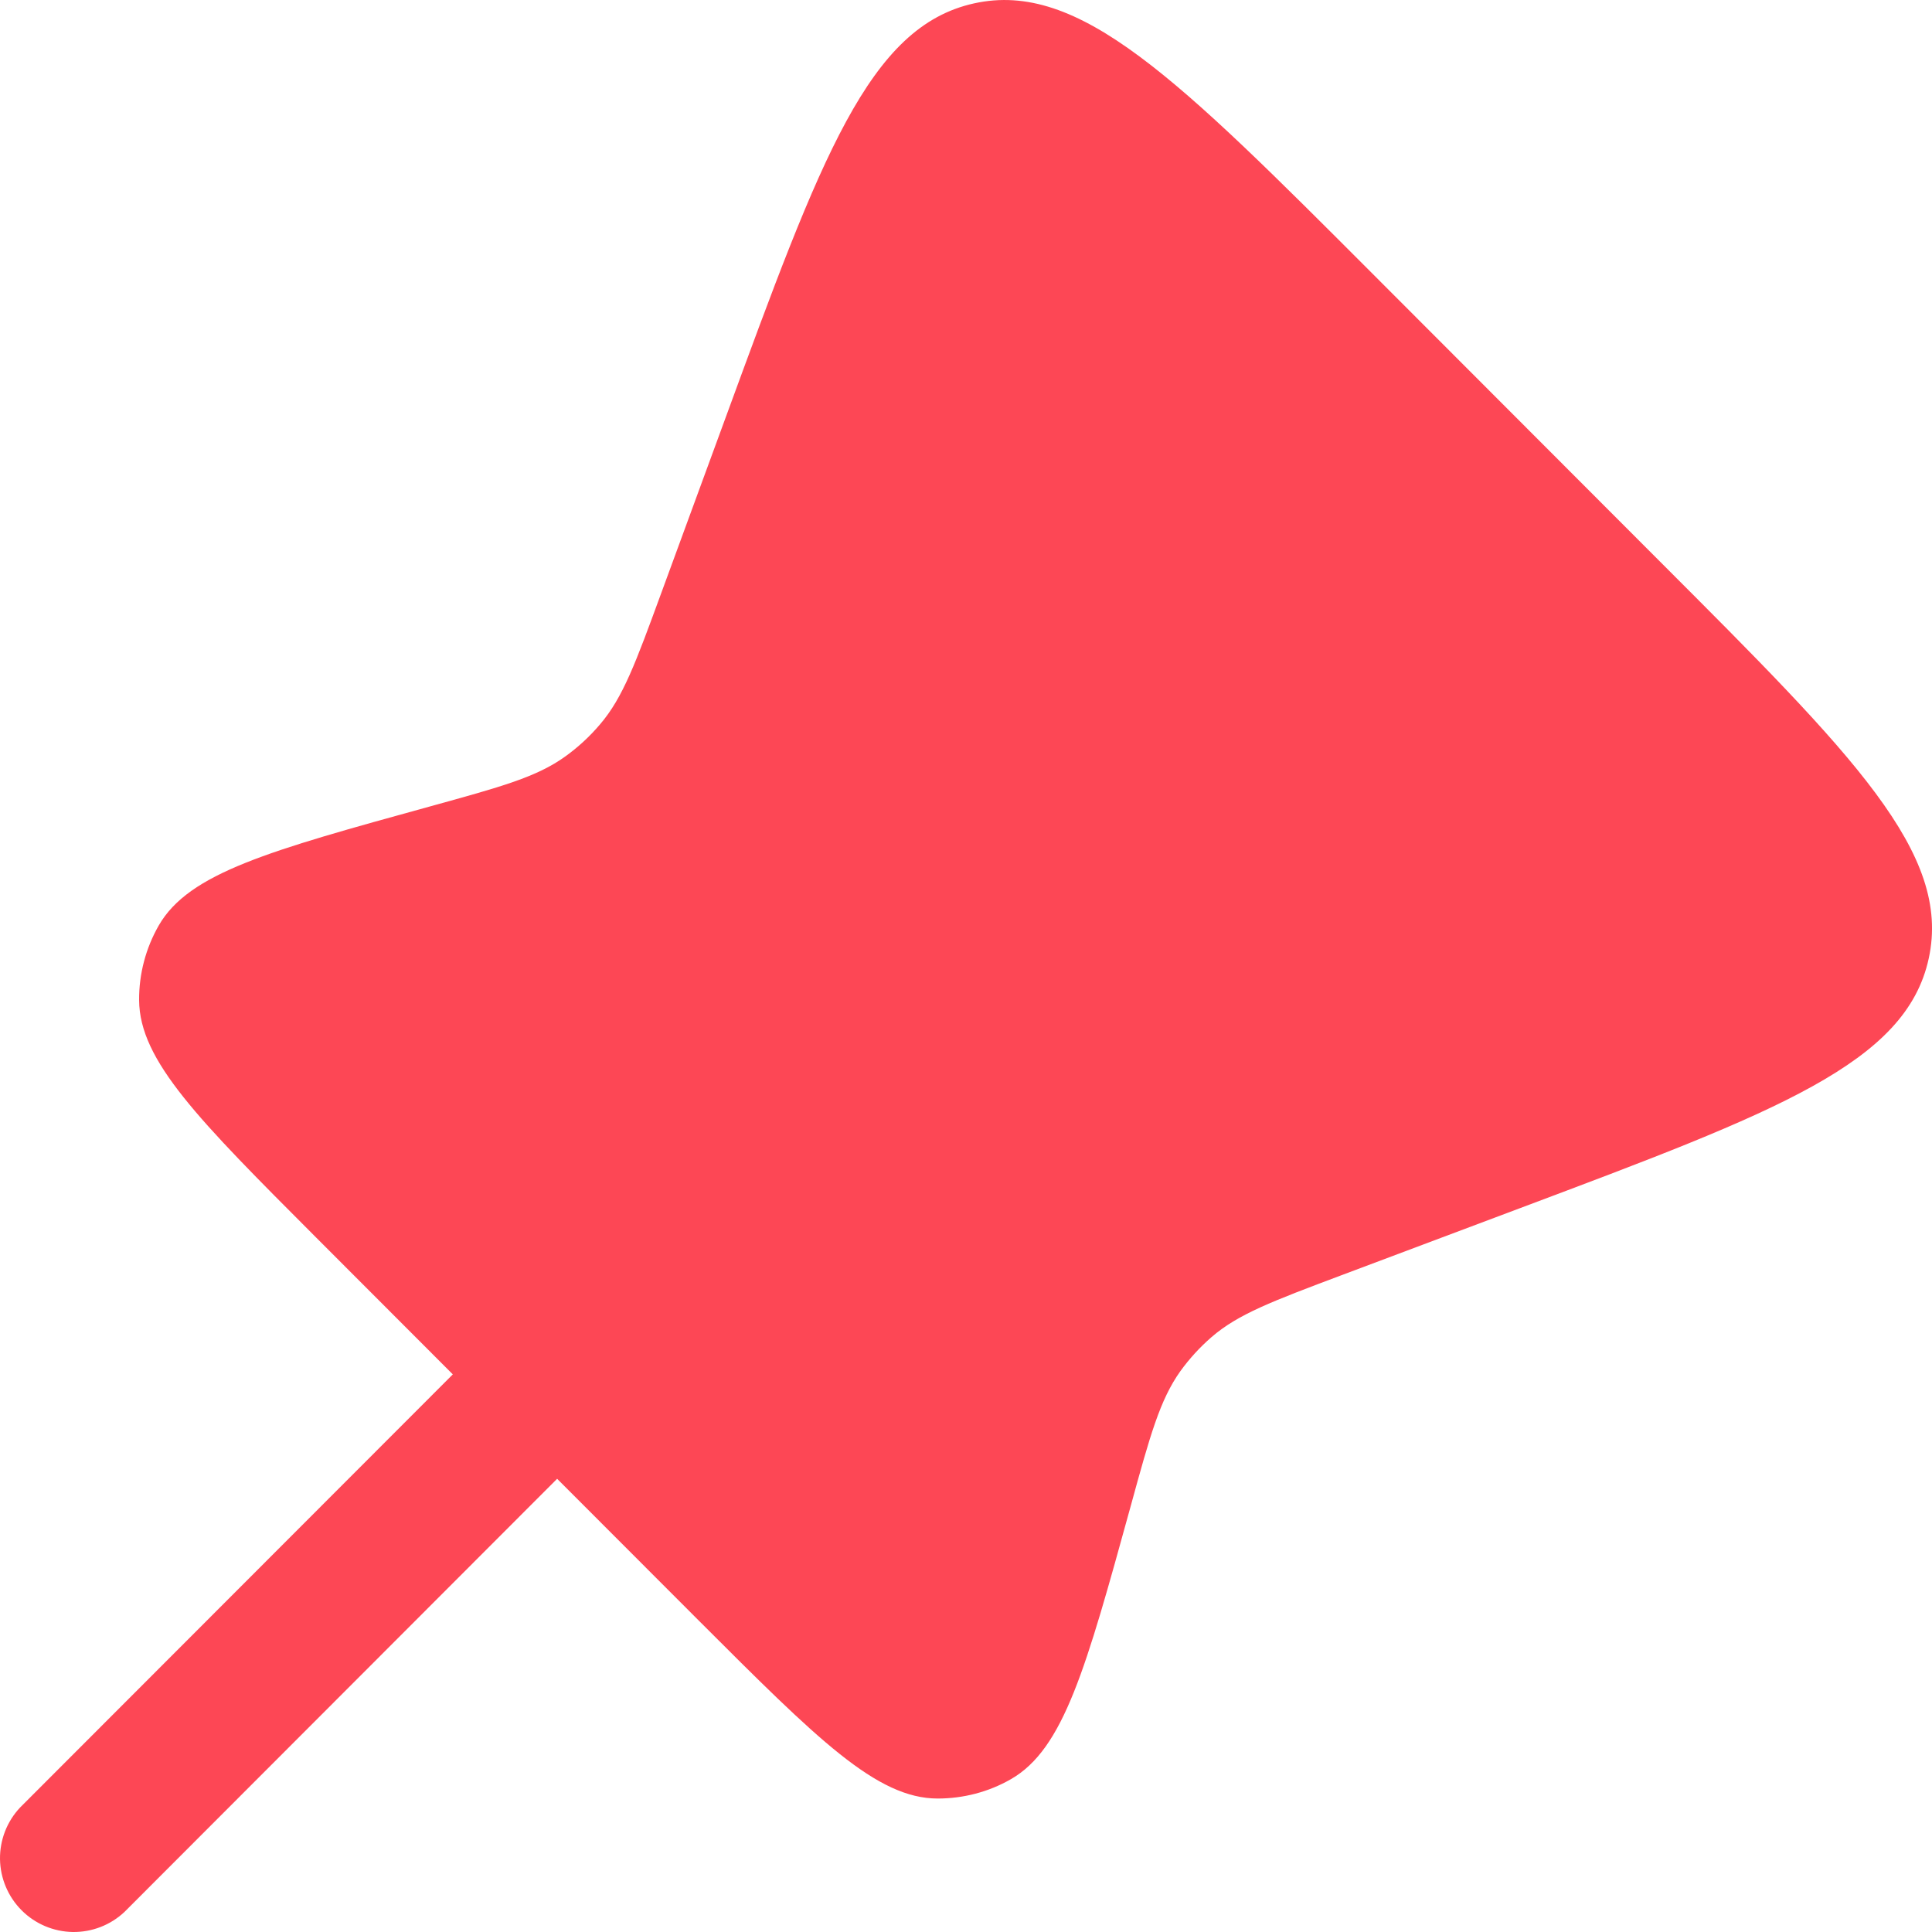
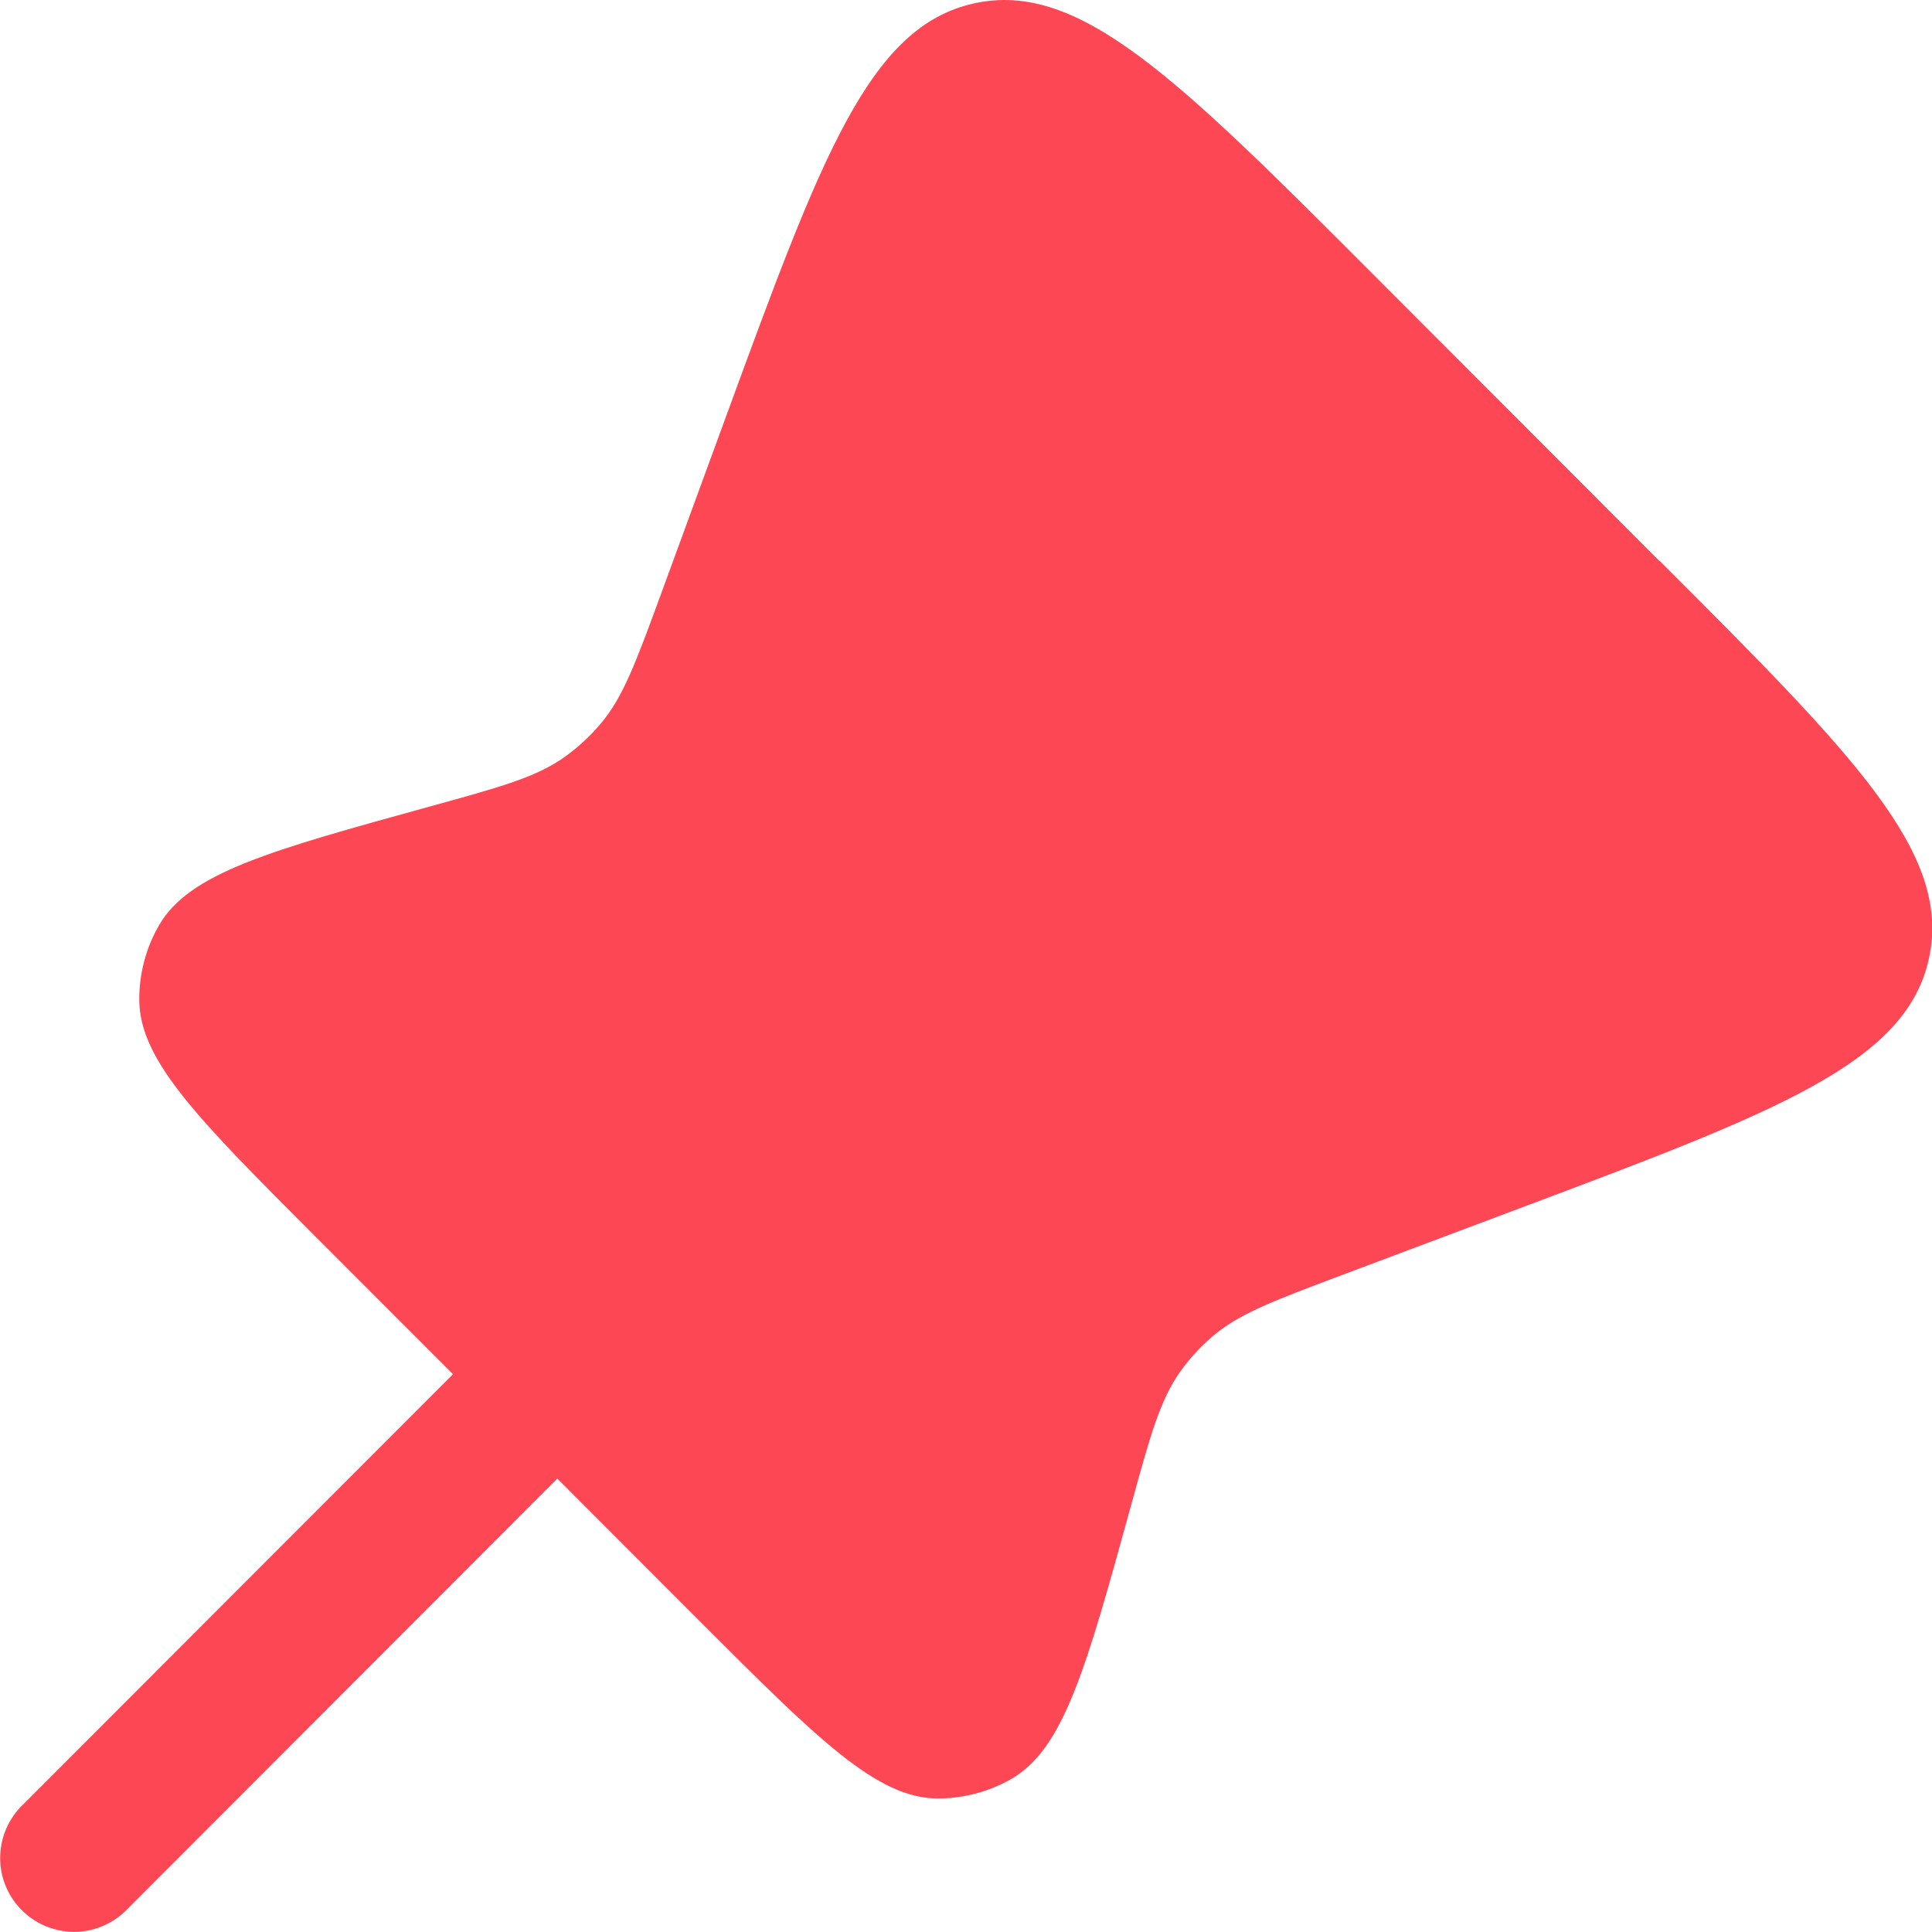
- <svg xmlns="http://www.w3.org/2000/svg" width="24" height="24" viewBox="0 0 24 24" fill="none">
-   <path d="M20.616 6.971L17.058 3.408C14.624 0.97 13.407 -0.247 12.1 0.042C10.793 0.33 10.201 1.948 9.016 5.182L8.213 7.371C7.897 8.233 7.739 8.665 7.454 8.998C7.327 9.148 7.182 9.282 7.022 9.397C6.667 9.653 6.225 9.774 5.341 10.018C3.347 10.568 2.349 10.843 1.973 11.495C1.811 11.777 1.726 12.098 1.728 12.424C1.733 13.177 2.465 13.908 3.926 15.372L5.625 17.073L0.25 22.453C0.086 22.627 -0.003 22.857 9.75991e-05 23.096C0.004 23.334 0.1 23.562 0.269 23.731C0.438 23.9 0.665 23.996 0.904 24C1.143 24.003 1.373 23.914 1.547 23.75L6.921 18.37L8.682 20.133C10.154 21.605 10.89 22.342 11.648 22.342C11.966 22.342 12.28 22.261 12.557 22.102C13.215 21.726 13.491 20.722 14.045 18.713C14.287 17.83 14.409 17.39 14.663 17.033C14.775 16.878 14.905 16.736 15.05 16.61C15.38 16.324 15.809 16.163 16.665 15.841L18.88 15.009C22.079 13.808 23.679 13.207 23.96 11.904C24.242 10.599 23.034 9.39 20.616 6.971Z" fill="#FD4755" />
+ <svg xmlns="http://www.w3.org/2000/svg" fill="none" height="24" viewBox="0 0 24 24" width="24">
+   <path d="m20.616 6.971-3.558-3.563c-2.434-2.438-3.651-3.655-4.958-3.366-1.307.288-1.899 1.906-3.084 5.14l-.802 2.189c-.316.862-.474 1.293-.759 1.627-.128.15-.273.284-.432.399-.355.256-.797.377-1.681.621-1.994.55-2.991.825-3.367 1.477-.163.282-.247.603-.245.928.005.753.736 1.484 2.198 2.948l1.699 1.7-5.375 5.38c-.164.174-.253.404-.25.643.003.239.1.467.269.635.169.169.397.265.635.269.239.004.469-.086.643-.25l5.374-5.38 1.761 1.763c1.472 1.472 2.209 2.21 2.966 2.21.318 0 .632-.082.909-.24.658-.376.934-1.38 1.488-3.389.243-.883.364-1.323.619-1.68.112-.155.241-.297.387-.423.33-.286.759-.447 1.615-.769l2.215-.832c3.199-1.201 4.799-1.803 5.08-3.106.282-1.304-.926-2.514-3.343-4.932z" fill="#fd4755" />
</svg>
